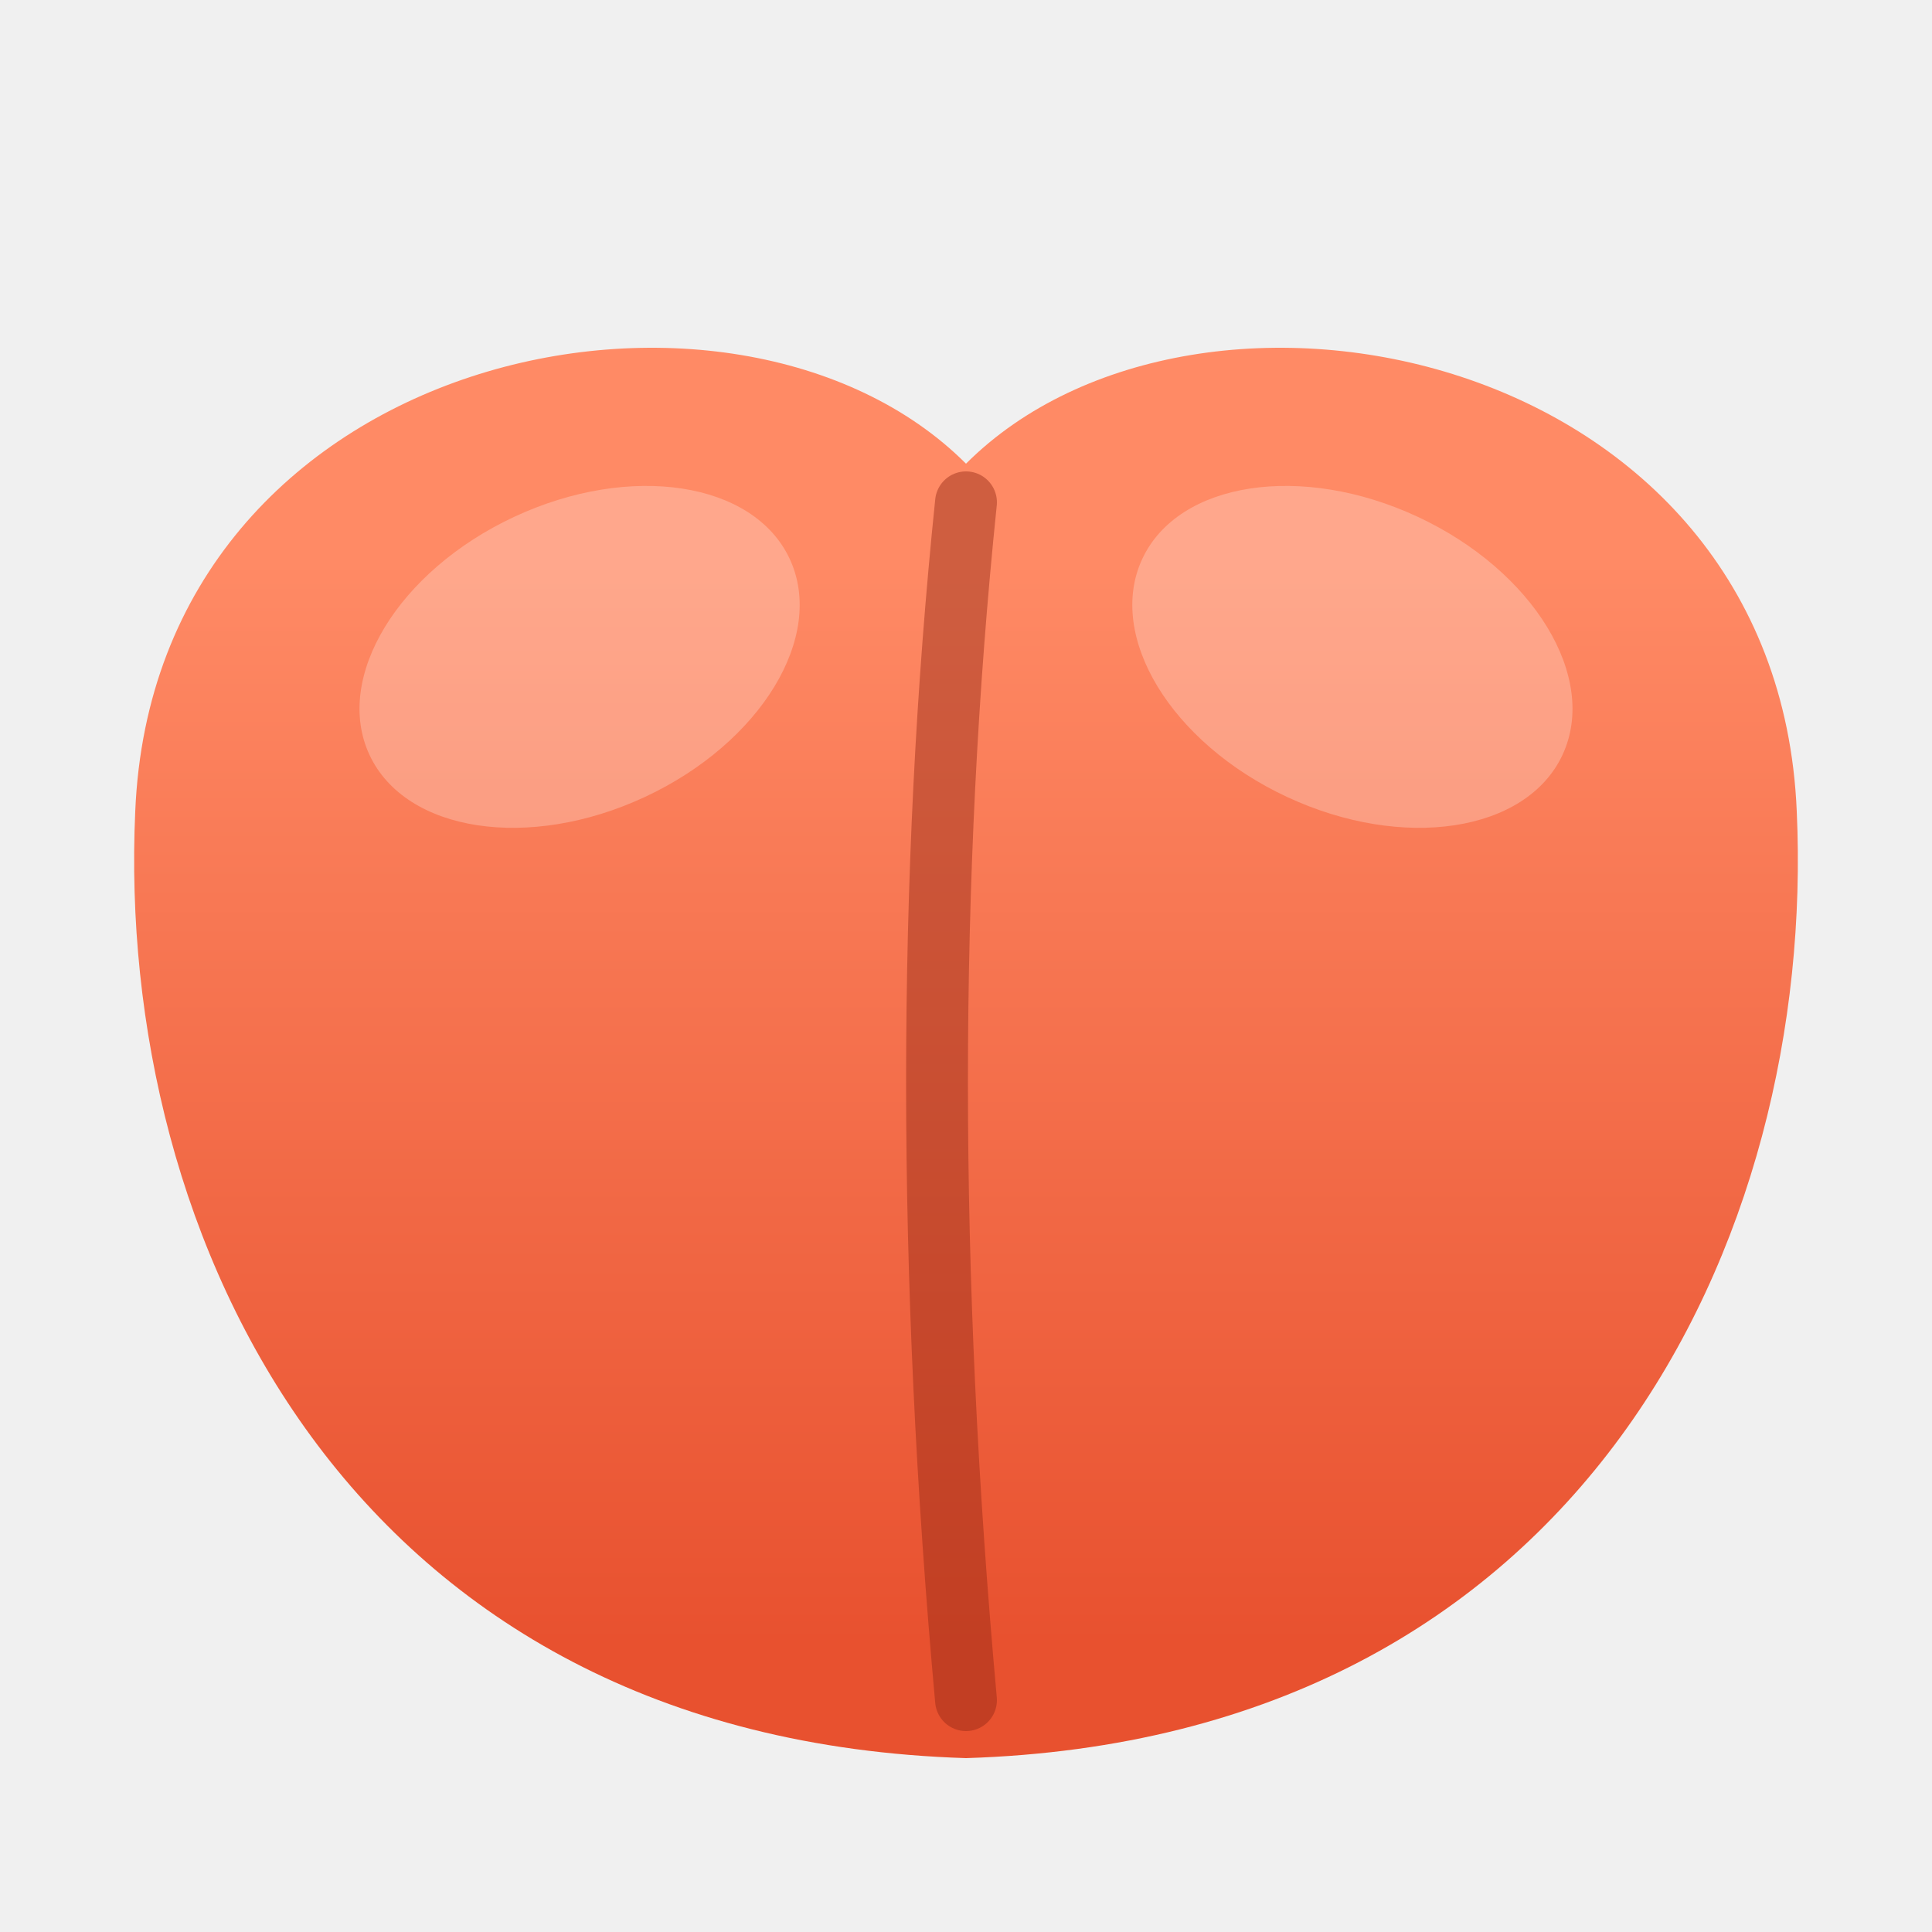
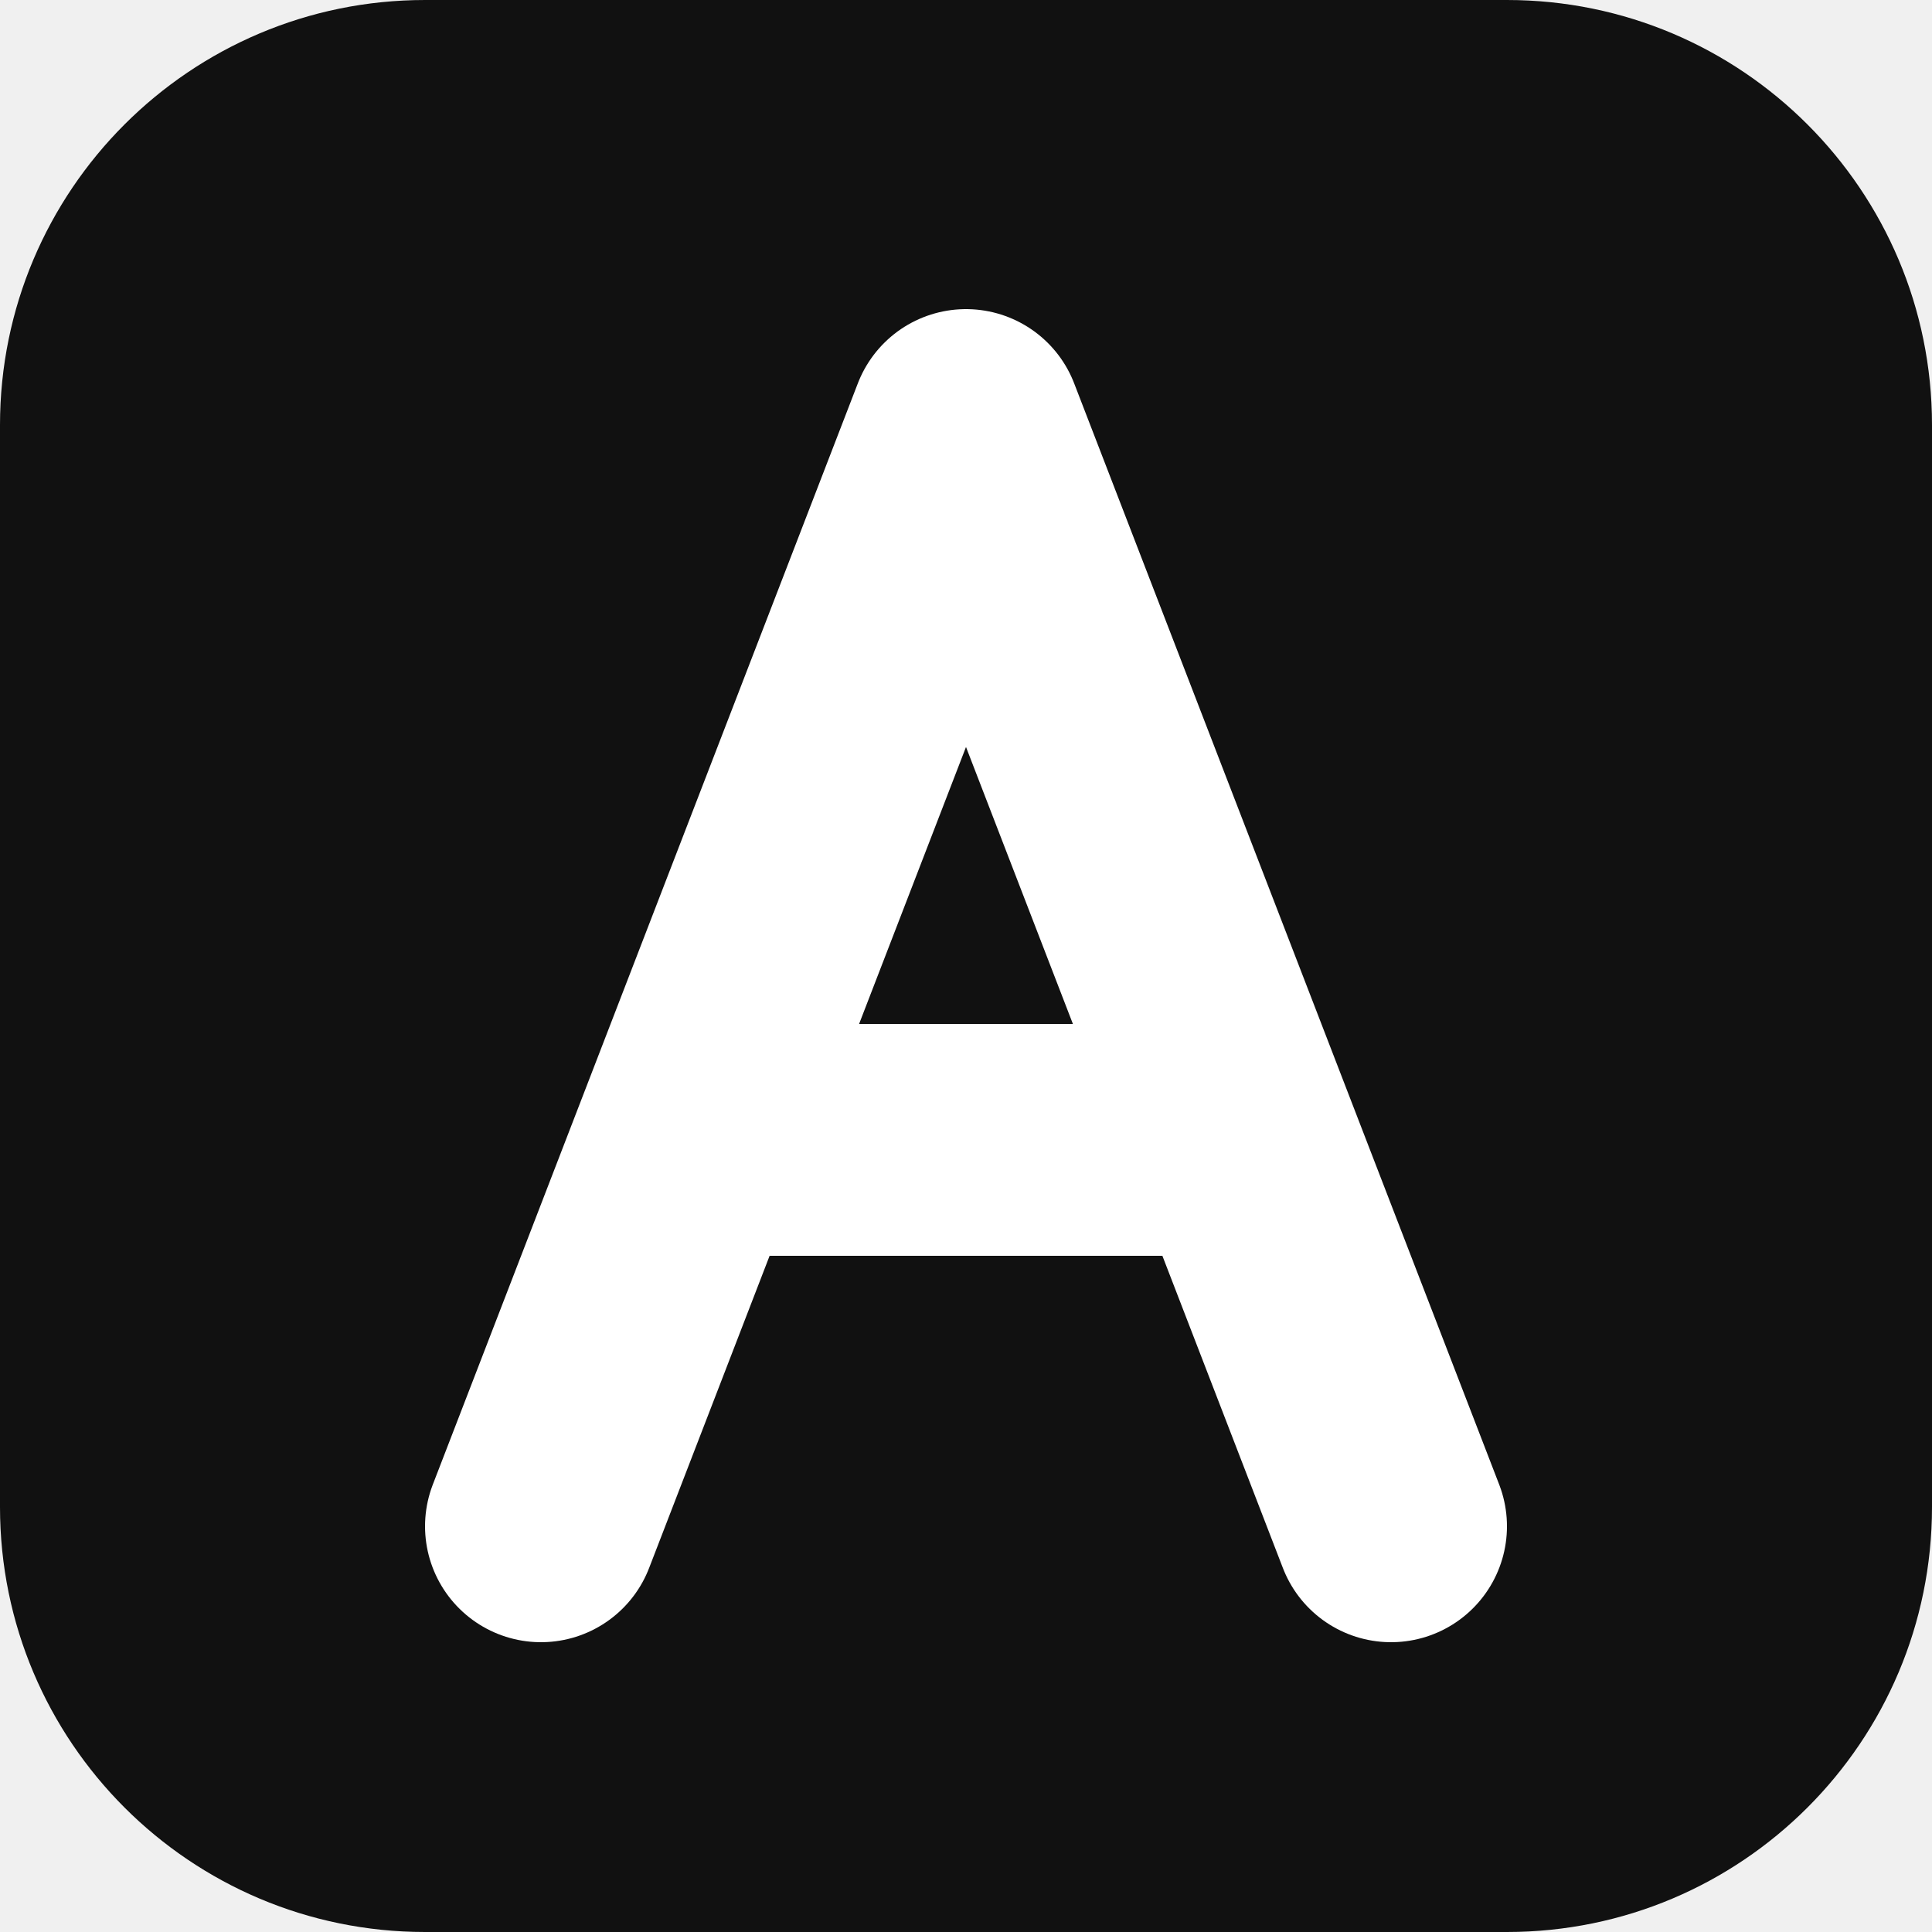
<svg xmlns="http://www.w3.org/2000/svg" viewBox="0 0 100 100">
-   <defs>
-     <linearGradient id="g" x1="0" y1="0.15" x2="0" y2="0.92">
-       <stop offset="0%" stop-color="#ff8a65" />
-       <stop offset="100%" stop-color="#e8512f" />
-     </linearGradient>
-   </defs>
-   <path d="M50,24 C38,12 8,18 7,42 C6,64 18,90 50,91 C82,90 94,64 93,42 C92,18 62,12 50,24 Z" fill="url(#g)" />
-   <ellipse cx="30" cy="34" rx="12" ry="8" transform="rotate(-25 30 34)" fill="rgba(255,255,255,0.25)" />
-   <ellipse cx="70" cy="34" rx="12" ry="8" transform="rotate(25 70 34)" fill="rgba(255,255,255,0.25)" />
-   <path d="M50,26 Q47,55 50,88" stroke="rgba(150,40,20,0.45)" stroke-width="3.2" stroke-linecap="round" fill="none" />
+   <rect width="100" height="100" rx="22" fill="#111" />
+   <path d="M28 79 L50 22 L72 79 M36.5 59 H63.5" stroke="#fff" stroke-width="12" stroke-linecap="round" stroke-linejoin="round" fill="none" />
</svg>
